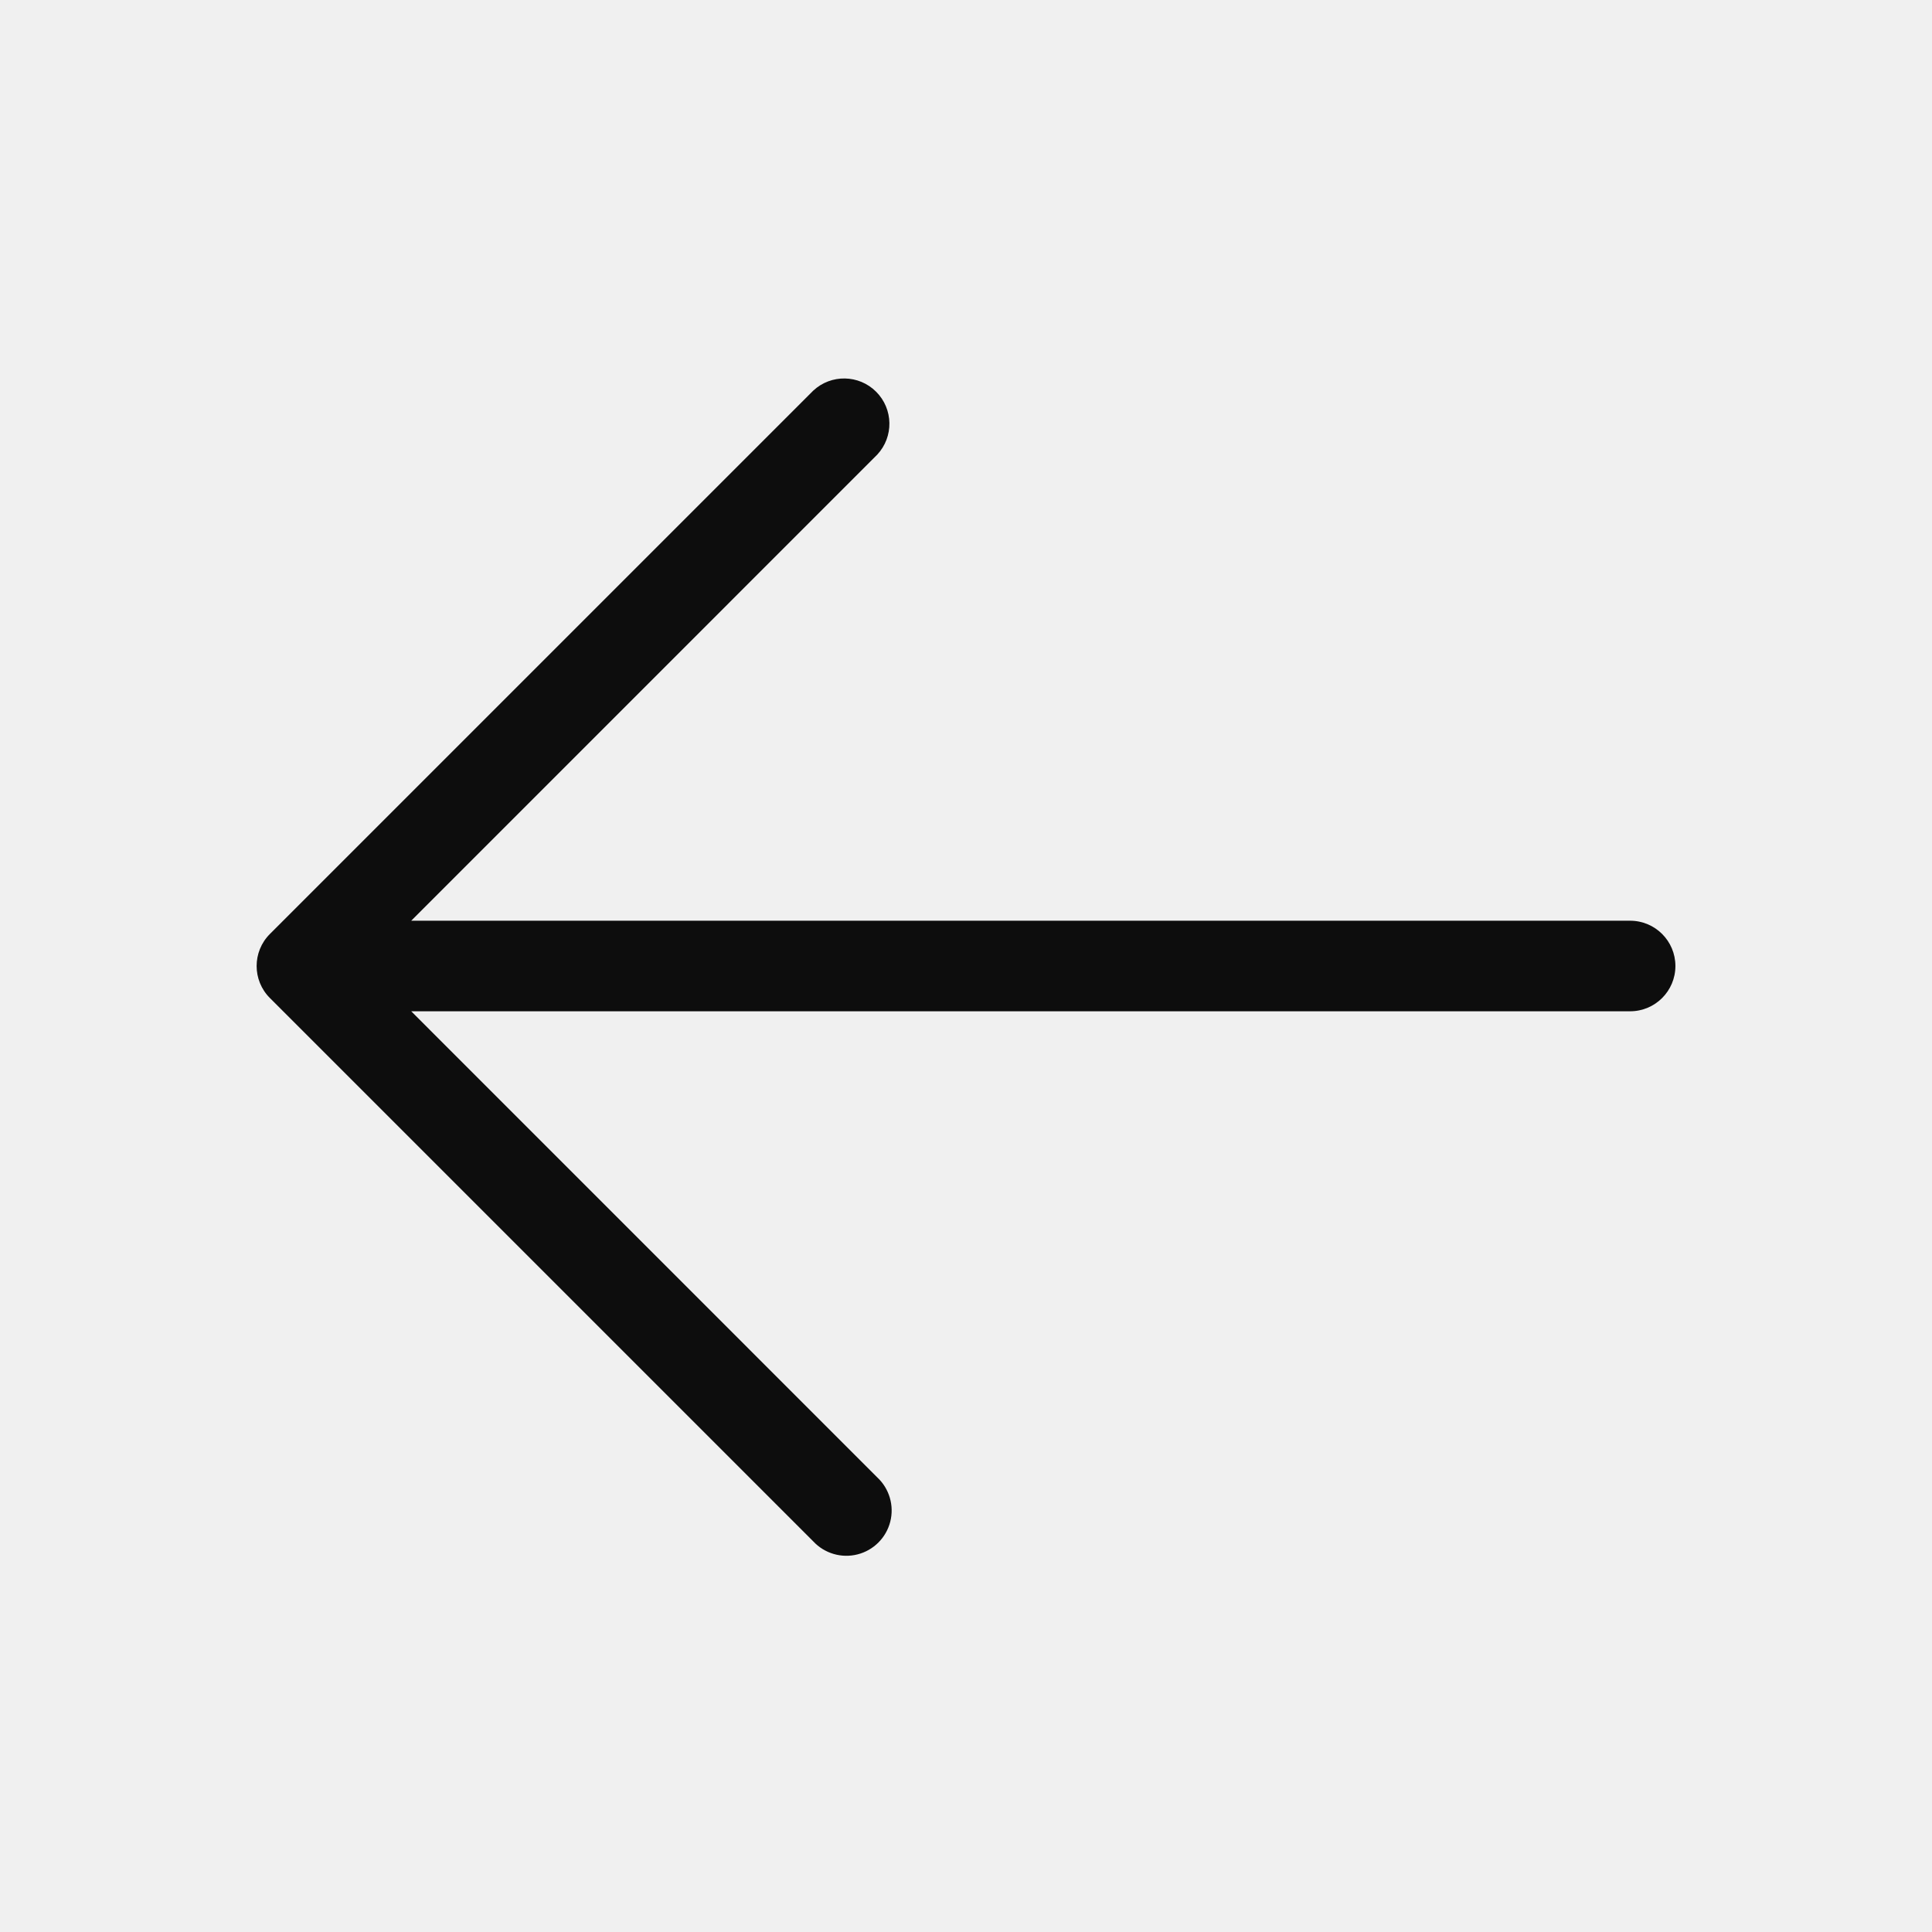
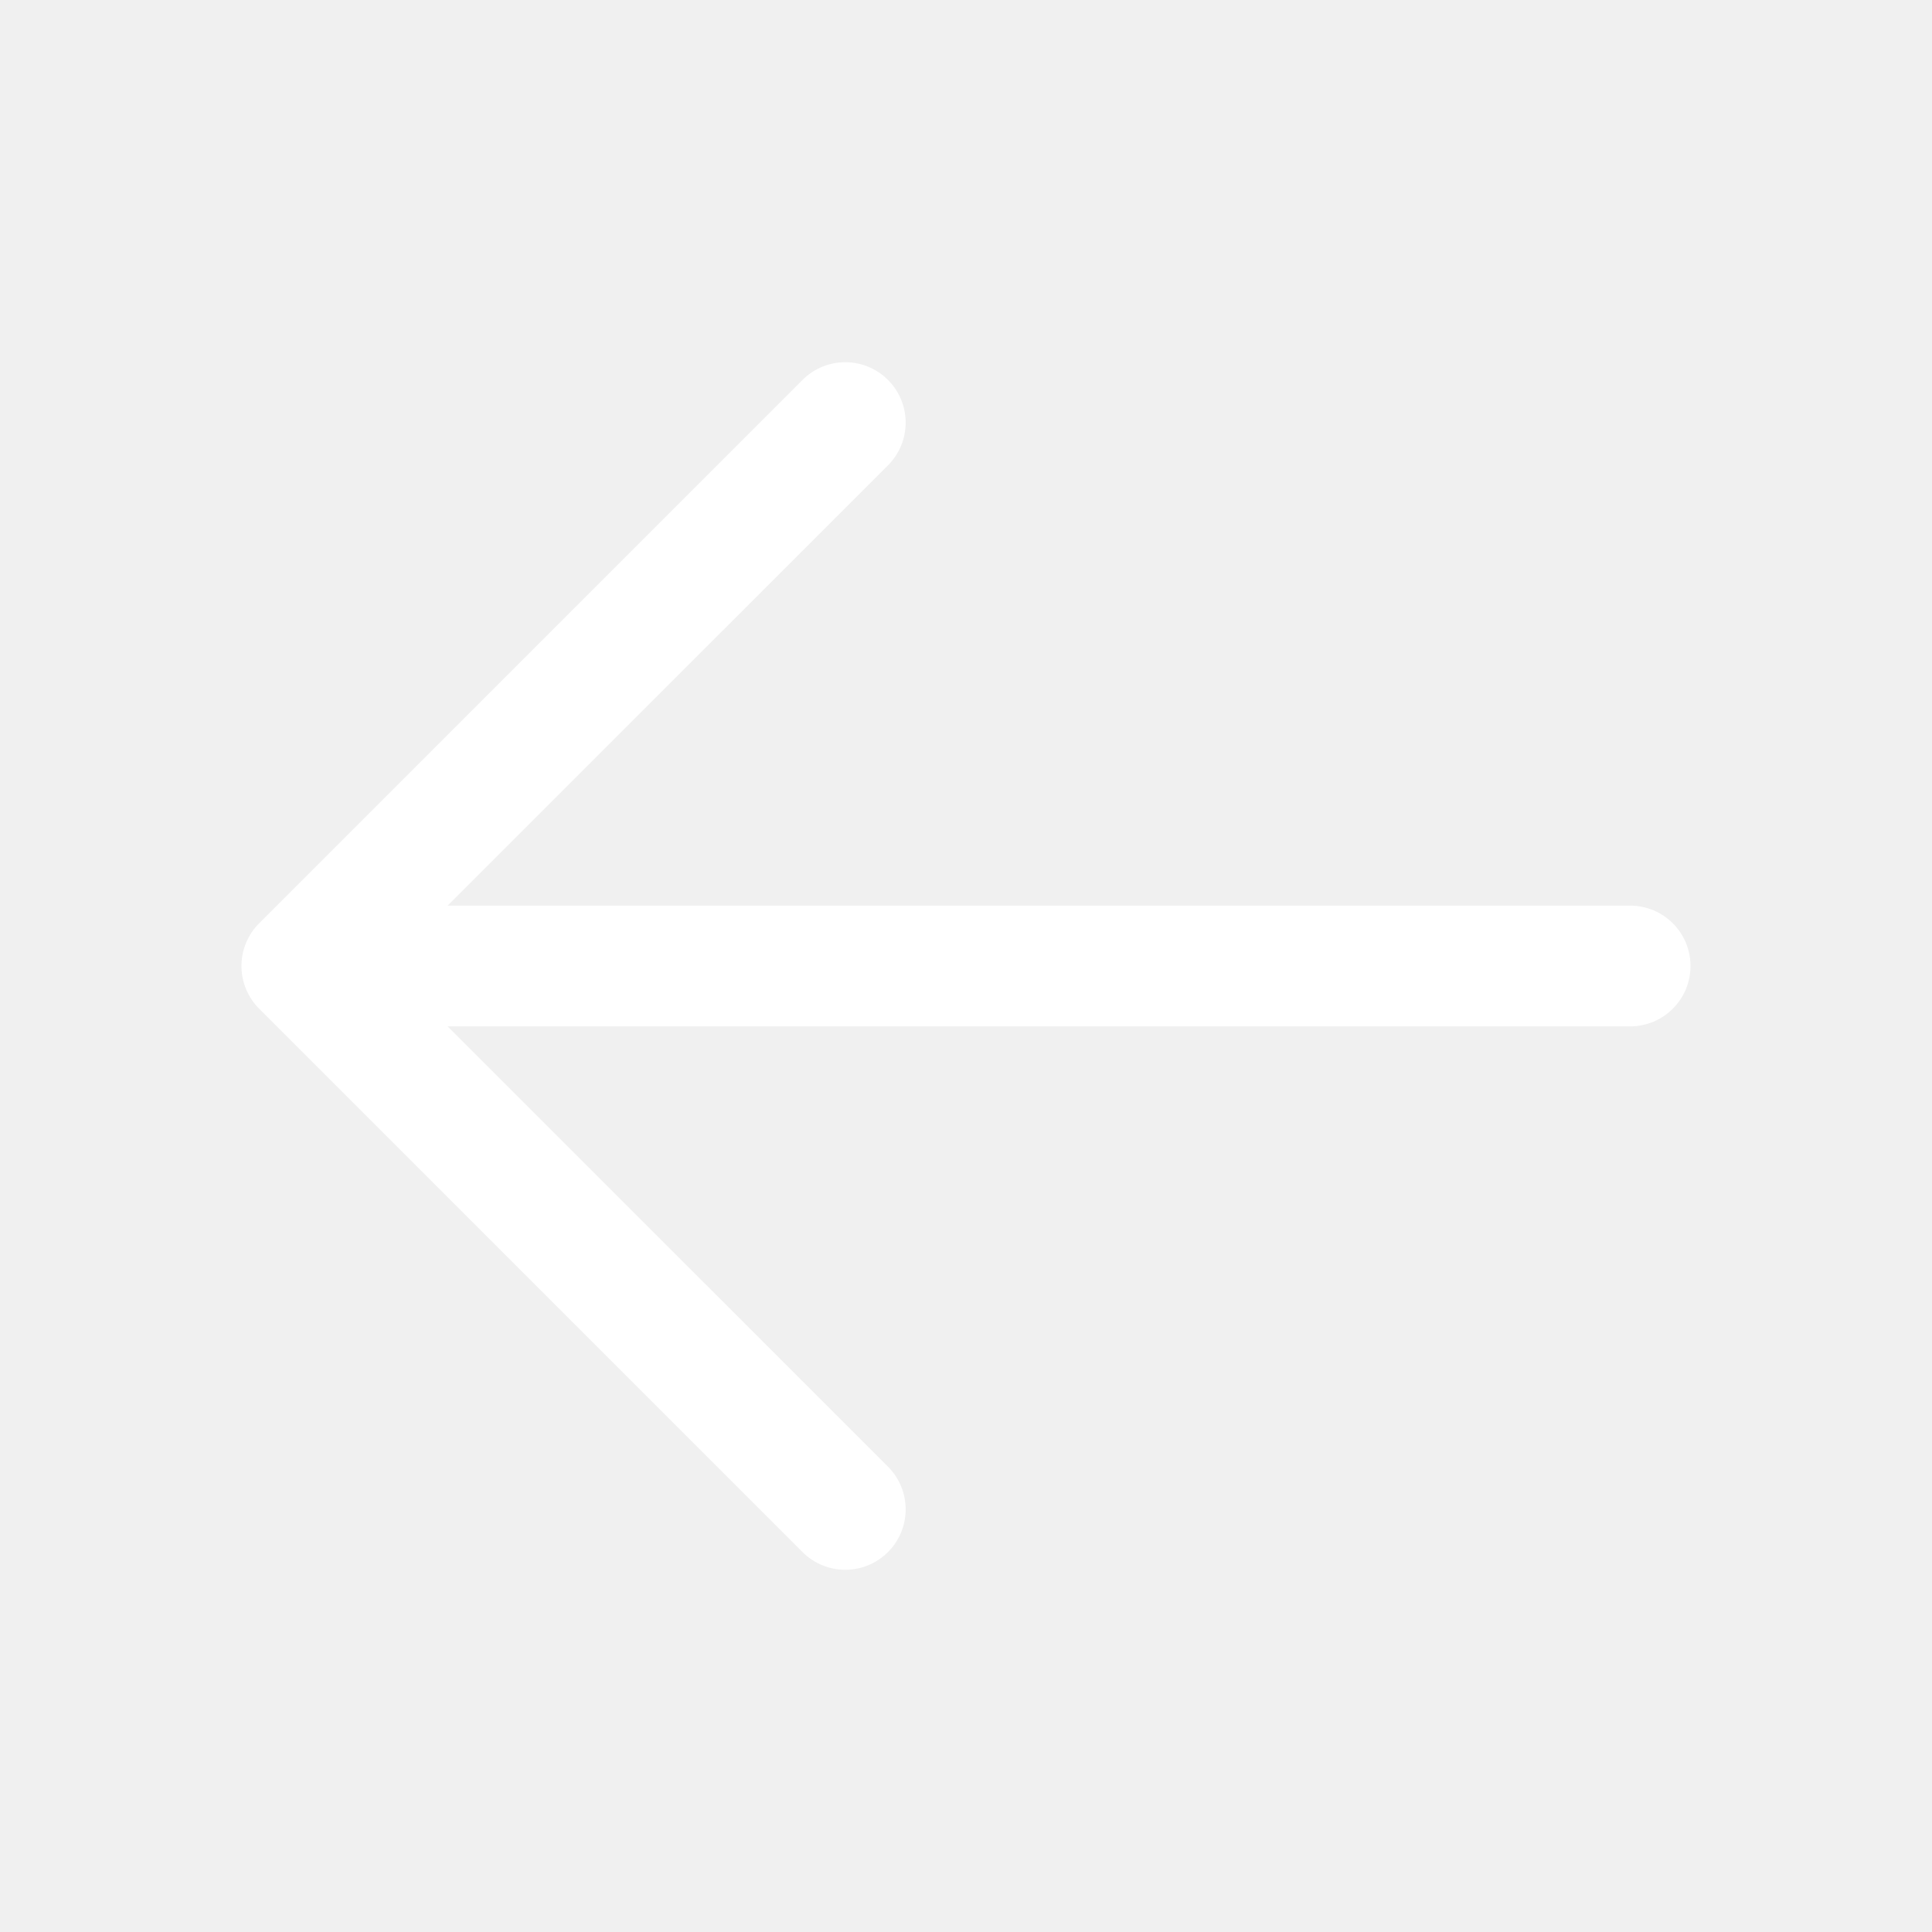
- <svg xmlns="http://www.w3.org/2000/svg" width="60" height="60" fill="#0d0d0d" viewBox="0 0 256 256">
-   <path d="M222,128a6,6,0,0,1-6,6H54.49l61.75,61.76a6,6,0,1,1-8.48,8.48l-72-72a6,6,0,0,1,0-8.48l72-72a6,6,0,0,1,8.48,8.48L54.49,122H216A6,6,0,0,1,222,128Z" />
+ <svg xmlns="http://www.w3.org/2000/svg" width="68" height="68" fill="#ffffff" viewBox="0 0 256 256">
+   <path d="M224,128a8,8,0,0,1-8,8H59.31l58.35,58.34a8,8,0,0,1-11.32,11.32l-72-72a8,8,0,0,1,0-11.32l72-72a8,8,0,0,1,11.32,11.32L59.31,120H216A8,8,0,0,1,224,128Z" />
</svg>
